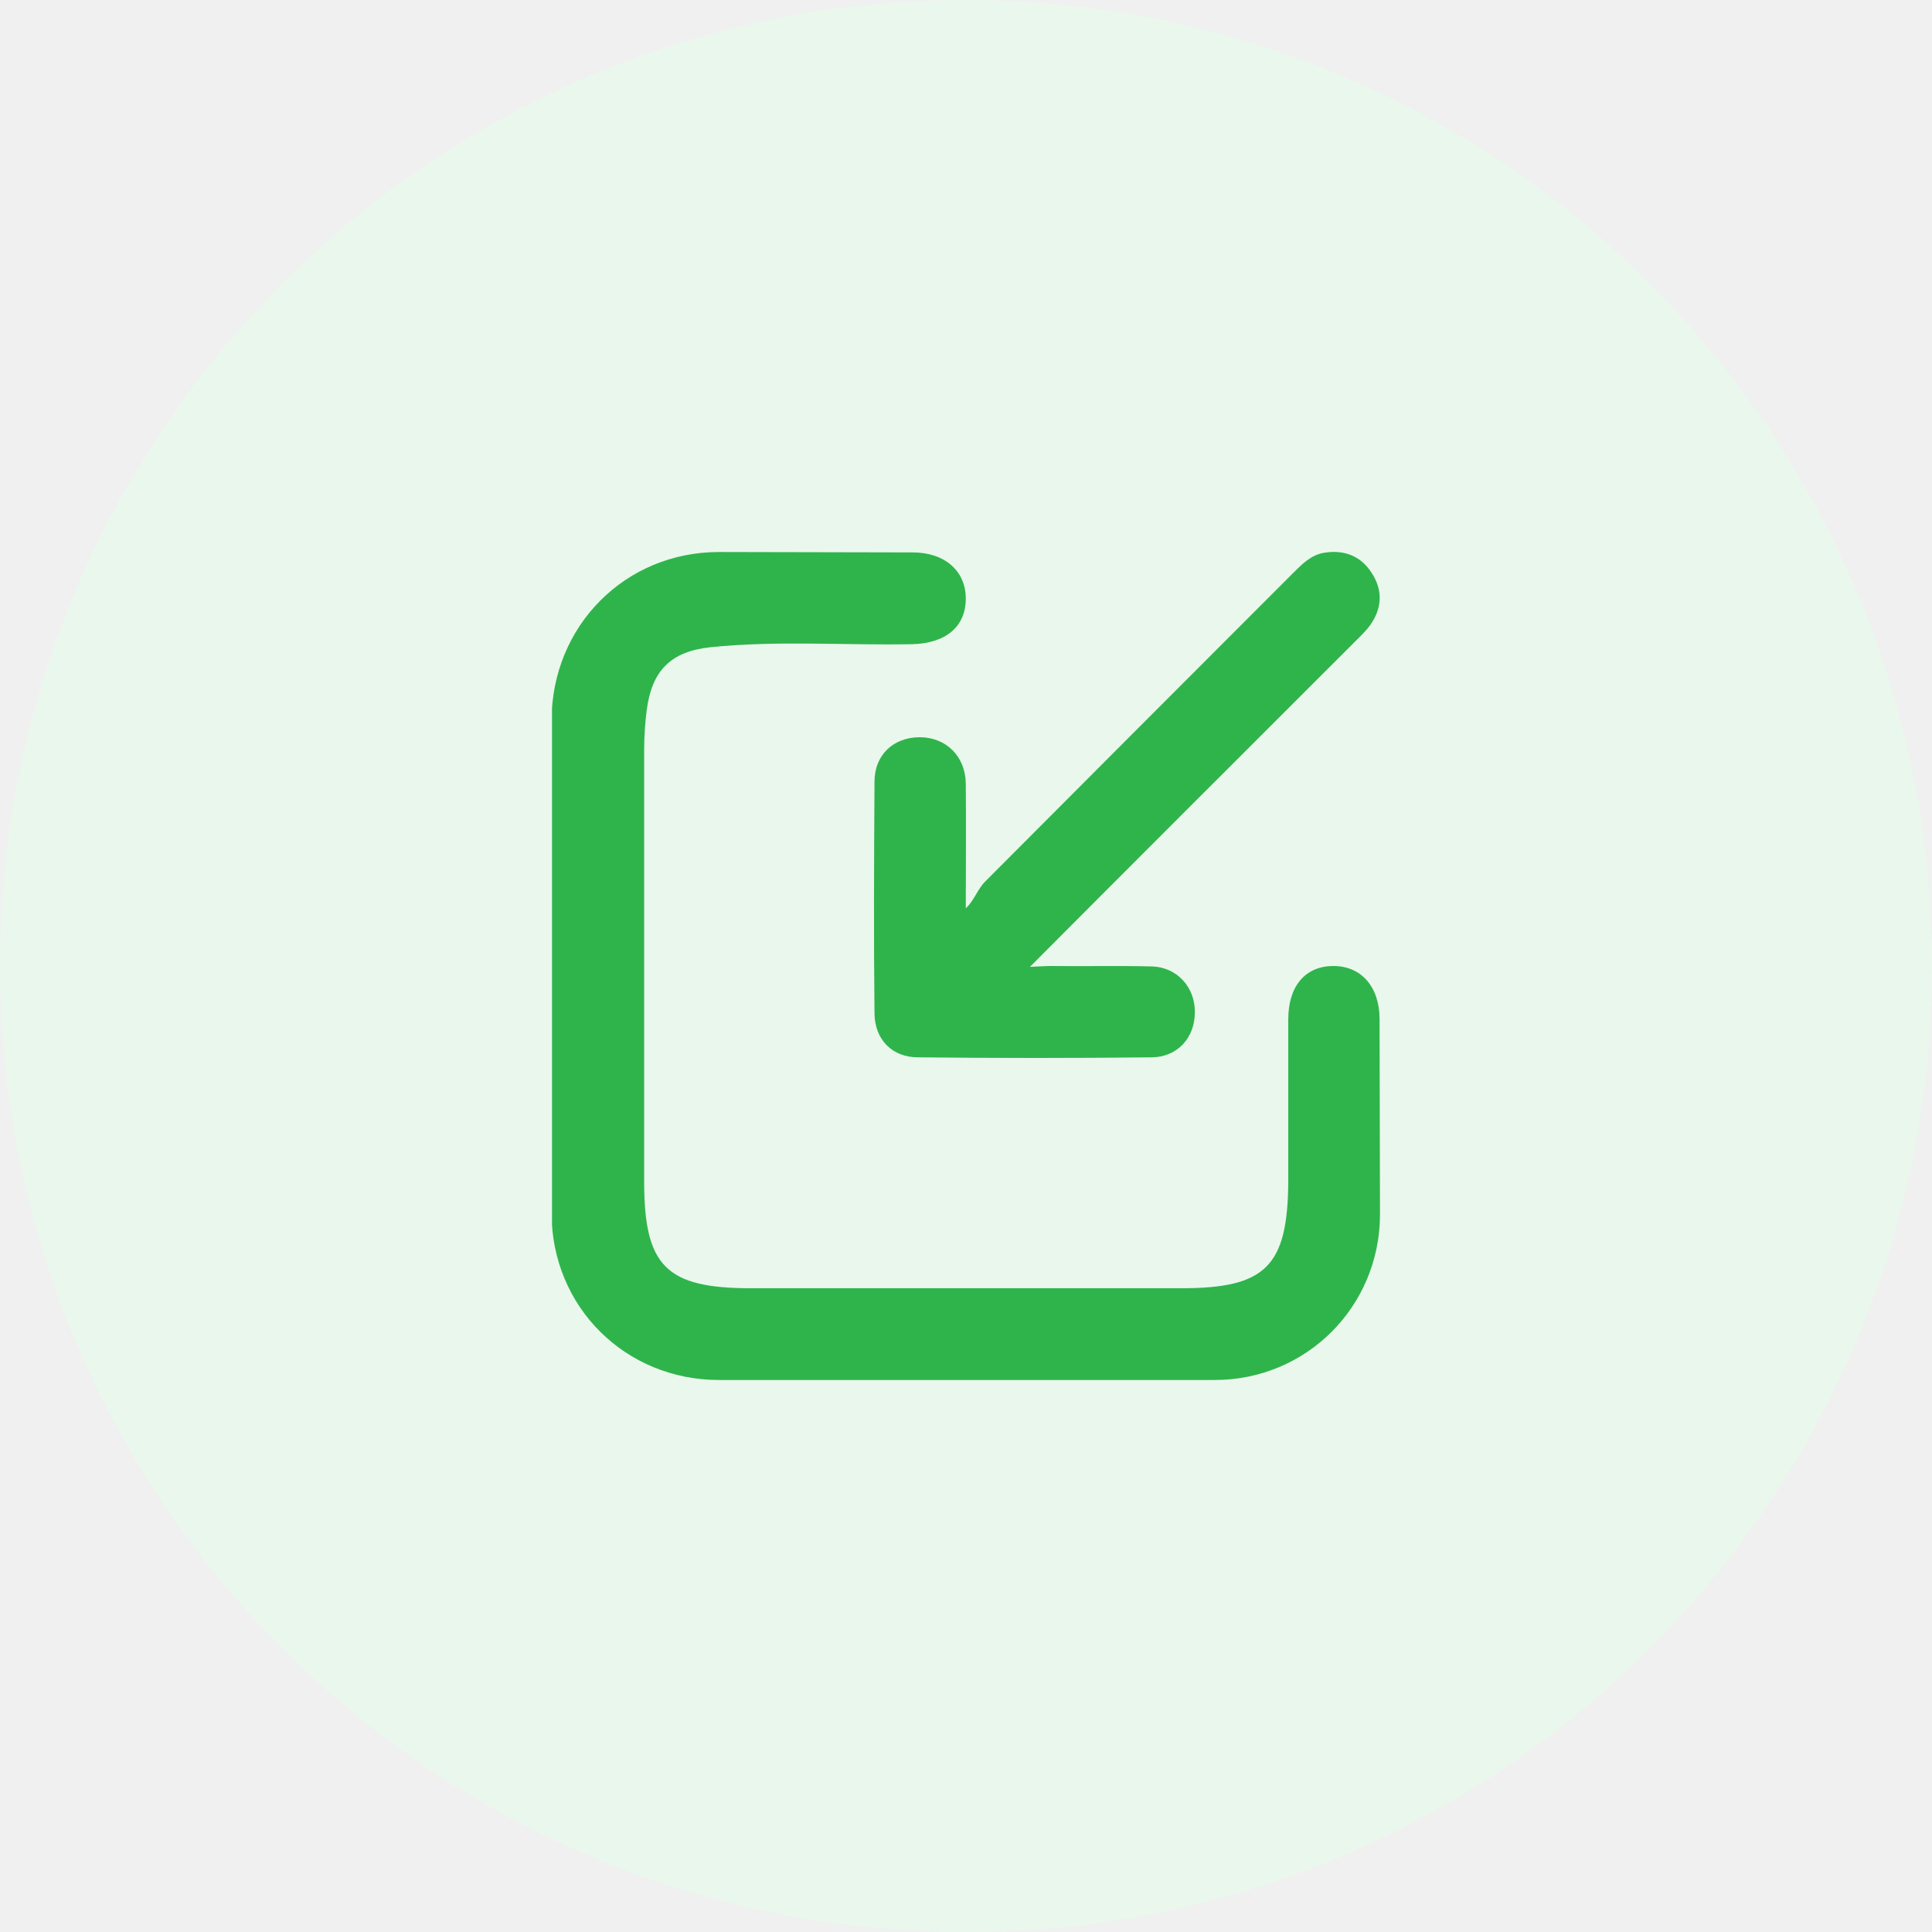
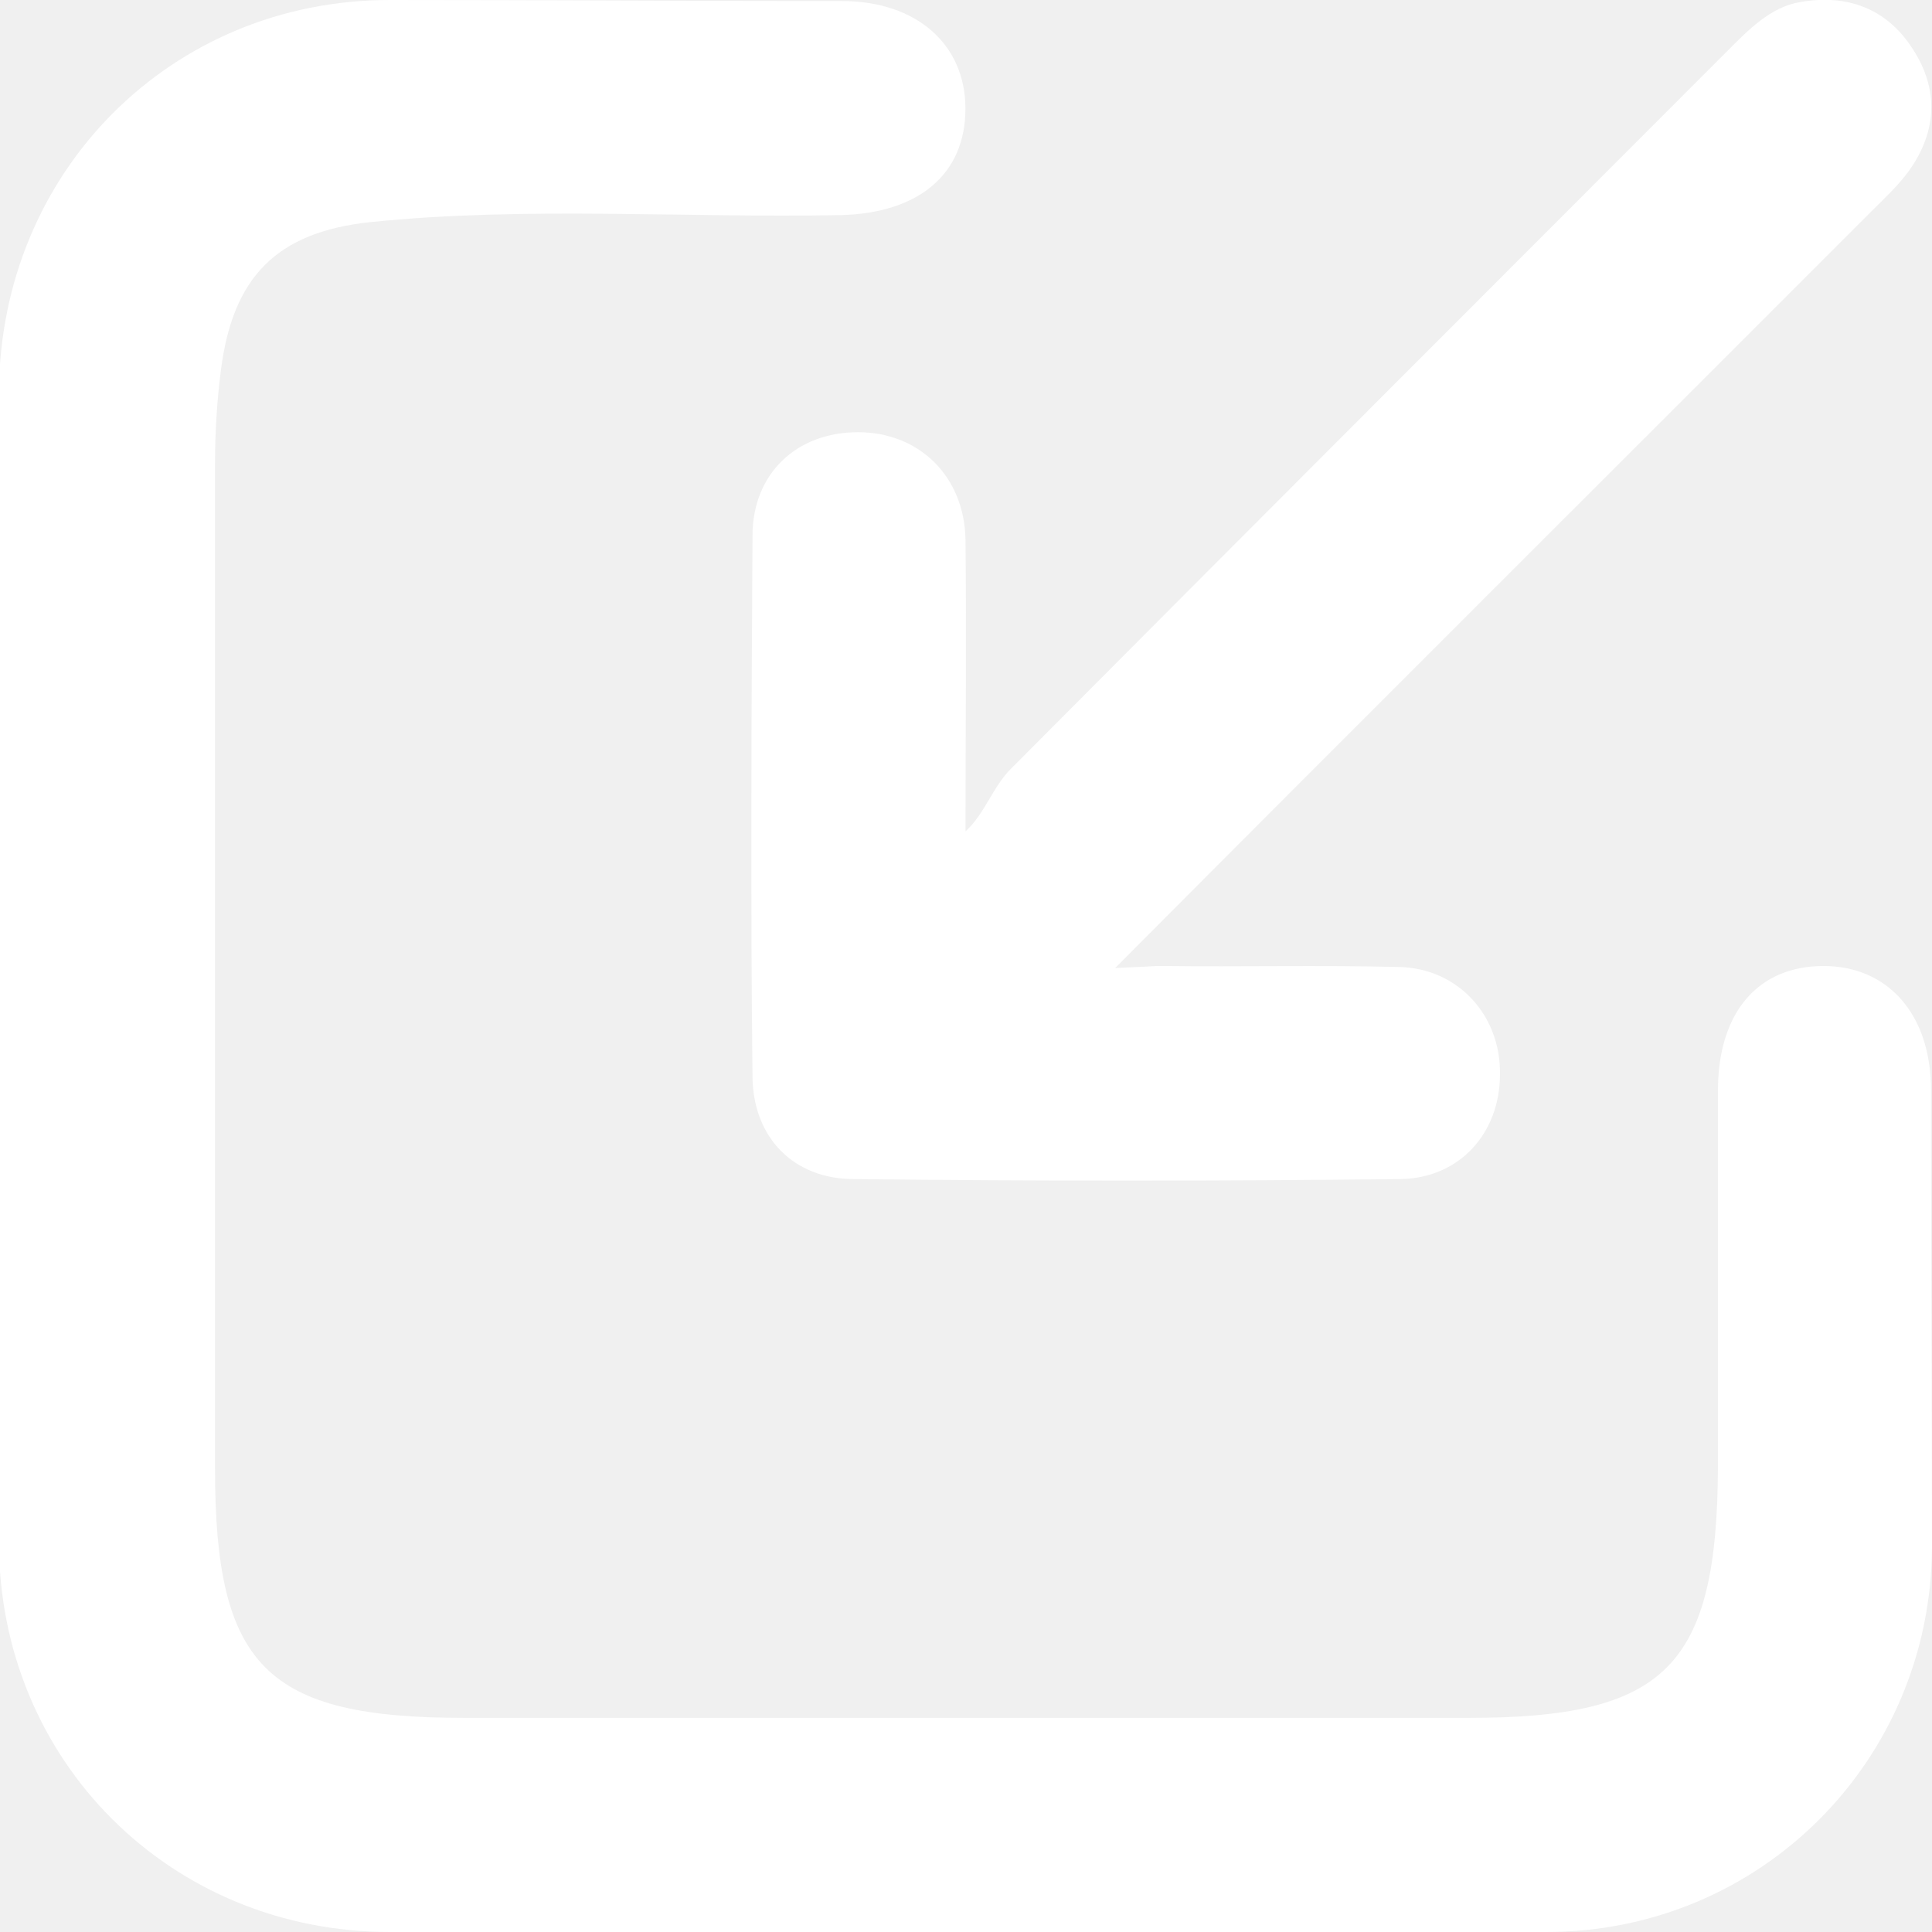
- <svg xmlns="http://www.w3.org/2000/svg" width="56" height="56" viewBox="0 0 56 56" fill="none">
-   <circle cx="28" cy="28" r="28" fill="#EAF7ED" />
-   <g clip-path="url(#clip0_928_7390)">
-     <path d="M27.956 40C25.585 40 23.213 40 20.842 40C18.122 40 15.987 37.877 15.987 35.155C15.987 30.398 15.987 25.628 15.987 20.87C16 18.135 18.122 16 20.842 16C22.714 16 24.586 16.012 26.458 16.012C27.382 16.012 27.994 16.549 27.994 17.349C27.994 18.16 27.419 18.647 26.446 18.672C24.499 18.71 22.54 18.56 20.593 18.76C19.432 18.884 18.895 19.446 18.745 20.583C18.696 20.97 18.671 21.369 18.671 21.756C18.671 25.915 18.671 30.073 18.671 34.243C18.671 36.703 19.307 37.34 21.766 37.34C25.922 37.34 30.078 37.34 34.246 37.34C36.693 37.34 37.329 36.703 37.341 34.231C37.341 32.67 37.341 31.109 37.341 29.548C37.341 28.574 37.841 28 38.652 28C39.451 28 39.987 28.599 39.987 29.536C39.987 31.434 40 33.319 40 35.218C39.987 37.877 37.866 40 35.207 40C32.786 40.013 30.377 40 27.956 40Z" fill="#2FB44B" />
-     <path d="M27.994 26.327C28.231 26.114 28.331 25.777 28.555 25.552C31.513 22.581 34.484 19.609 37.454 16.637C37.716 16.375 37.991 16.087 38.365 16.025C38.939 15.925 39.438 16.1 39.763 16.612C40.087 17.111 40.062 17.636 39.713 18.123C39.576 18.31 39.413 18.46 39.251 18.622C36.169 21.706 32.936 24.928 29.853 28.025C30.44 28 30.29 28 30.44 28C31.413 28.012 32.399 27.988 33.373 28.012C34.109 28.025 34.646 28.612 34.633 29.349C34.633 30.073 34.134 30.635 33.398 30.647C31.139 30.672 28.867 30.672 26.608 30.647C25.86 30.647 25.36 30.135 25.348 29.386C25.323 27.138 25.335 24.891 25.348 22.655C25.348 21.881 25.897 21.369 26.658 21.369C27.42 21.369 27.981 21.919 27.994 22.706C28.006 23.904 27.994 25.116 27.994 26.327Z" fill="#2FB44B" />
+ <svg xmlns="http://www.w3.org/2000/svg" width="24" height="24" viewBox="0 0 24 24" fill="none">
+   <mask id="mask0_720_6068" style="mask-type:luminance" maskUnits="userSpaceOnUse" x="0" y="0" width="24" height="24">
+     <path d="M24 0H0V24H24V0Z" fill="white" />
+   </mask>
+   <g mask="url(#mask0_720_6068)">
+     <path d="M11.956 24C9.585 24 7.213 24 4.842 24C2.122 24 -0.013 21.877 -0.013 19.155C-0.013 14.398 -0.013 9.627 -0.013 4.87C-0 2.135 2.122 0 4.842 0C6.714 0 8.586 0.013 10.458 0.013C11.382 0.013 11.993 0.549 11.993 1.349C11.993 2.16 11.419 2.647 10.446 2.672C8.499 2.71 6.54 2.56 4.593 2.76C3.432 2.885 2.895 3.446 2.746 4.583C2.696 4.97 2.671 5.369 2.671 5.756C2.671 9.915 2.671 14.073 2.671 18.244C2.671 20.703 3.307 21.34 5.766 21.34C9.922 21.34 14.078 21.34 18.246 21.34C20.692 21.34 21.329 20.703 21.341 18.231C21.341 16.67 21.341 15.109 21.341 13.548C21.341 12.574 21.841 12 22.652 12C23.451 12 23.987 12.599 23.987 13.536C23.987 15.434 24 17.32 24 19.218C23.987 21.877 21.866 24 19.207 24C16.786 24.012 14.377 24 11.956 24Z" fill="white" />
+     <path d="M11.994 10.327C12.231 10.114 12.331 9.777 12.555 9.553C15.513 6.581 18.484 3.609 21.454 0.637C21.716 0.375 21.991 0.087 22.365 0.025C22.939 -0.075 23.438 0.1 23.763 0.612C24.087 1.111 24.062 1.636 23.713 2.123C23.576 2.31 23.413 2.46 23.251 2.622C20.169 5.707 16.936 8.928 13.853 12.025C14.44 12 14.29 12 14.44 12C15.413 12.012 16.399 11.988 17.373 12.012C18.109 12.025 18.646 12.612 18.633 13.348C18.633 14.073 18.134 14.635 17.398 14.647C15.139 14.672 12.867 14.672 10.608 14.647C9.86 14.647 9.36 14.135 9.348 13.386C9.323 11.138 9.335 8.891 9.348 6.656C9.348 5.881 9.897 5.369 10.658 5.369C11.42 5.369 11.981 5.919 11.994 6.706C12.006 7.904 11.994 9.116 11.994 10.327Z" fill="white" />
  </g>
-   <defs>
-     <clipPath id="clip0_928_7390">
-       <rect width="24" height="24" fill="white" transform="translate(16 16)" />
-     </clipPath>
-   </defs>
</svg>
